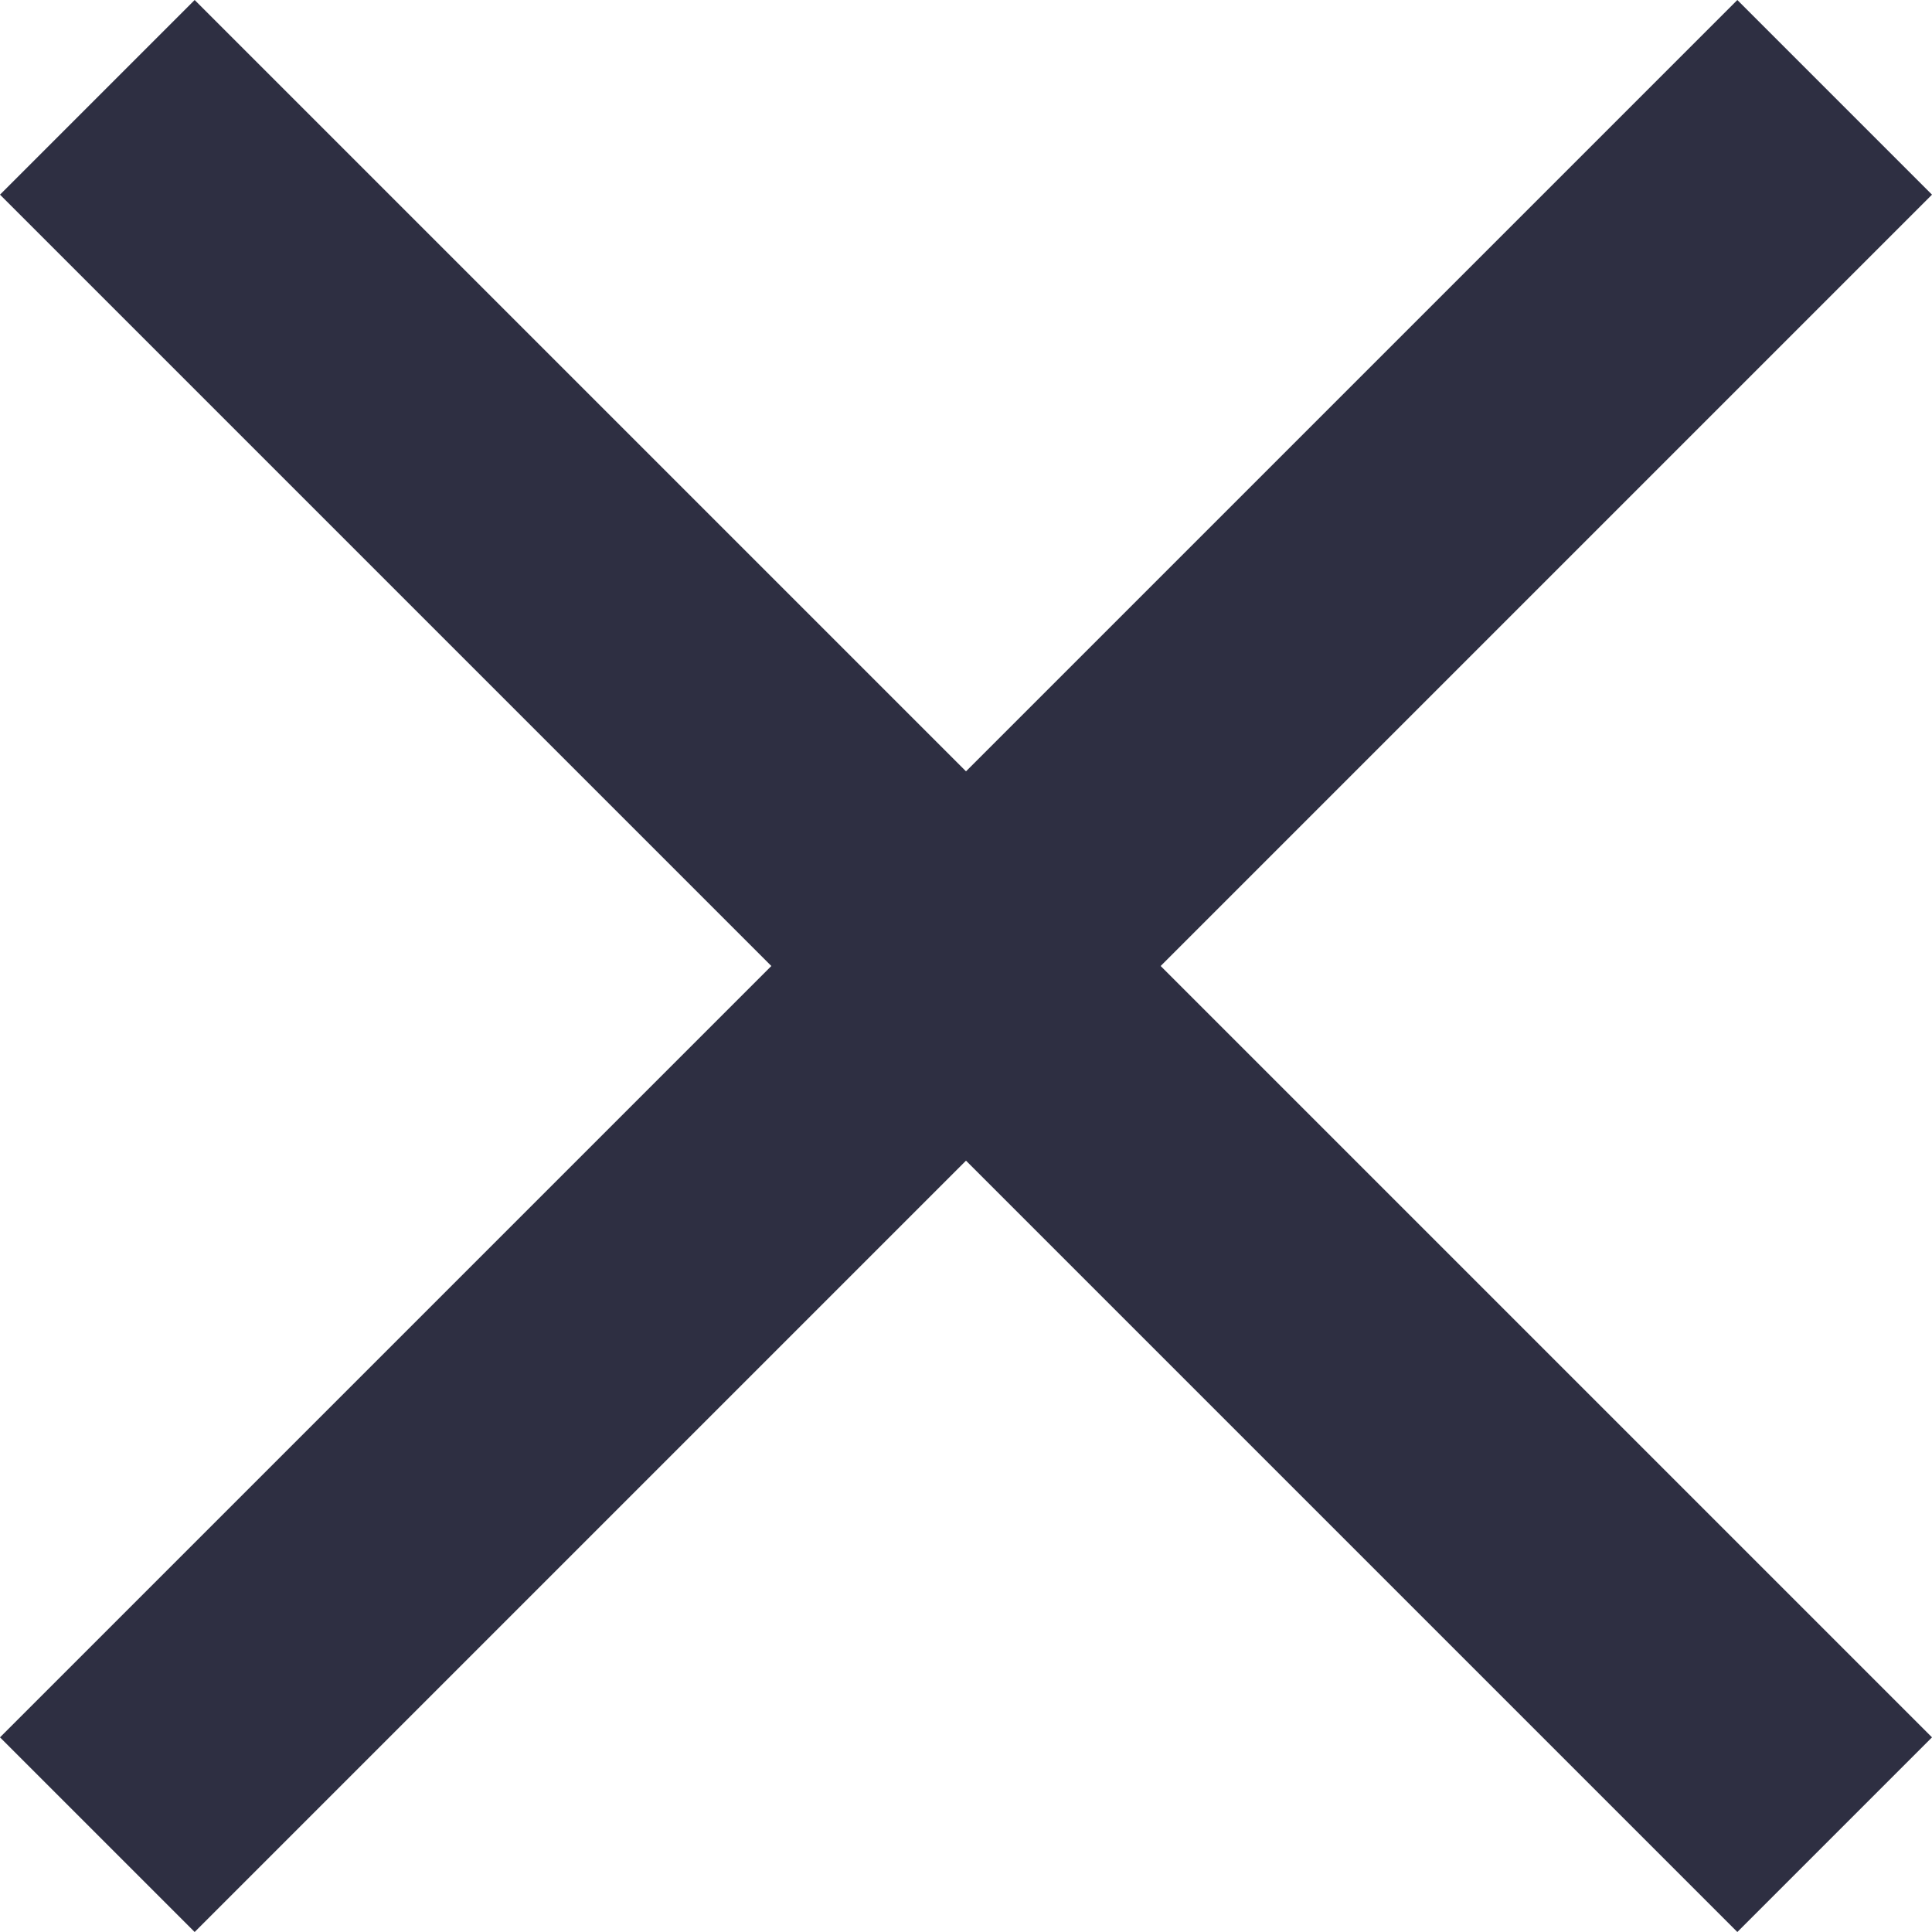
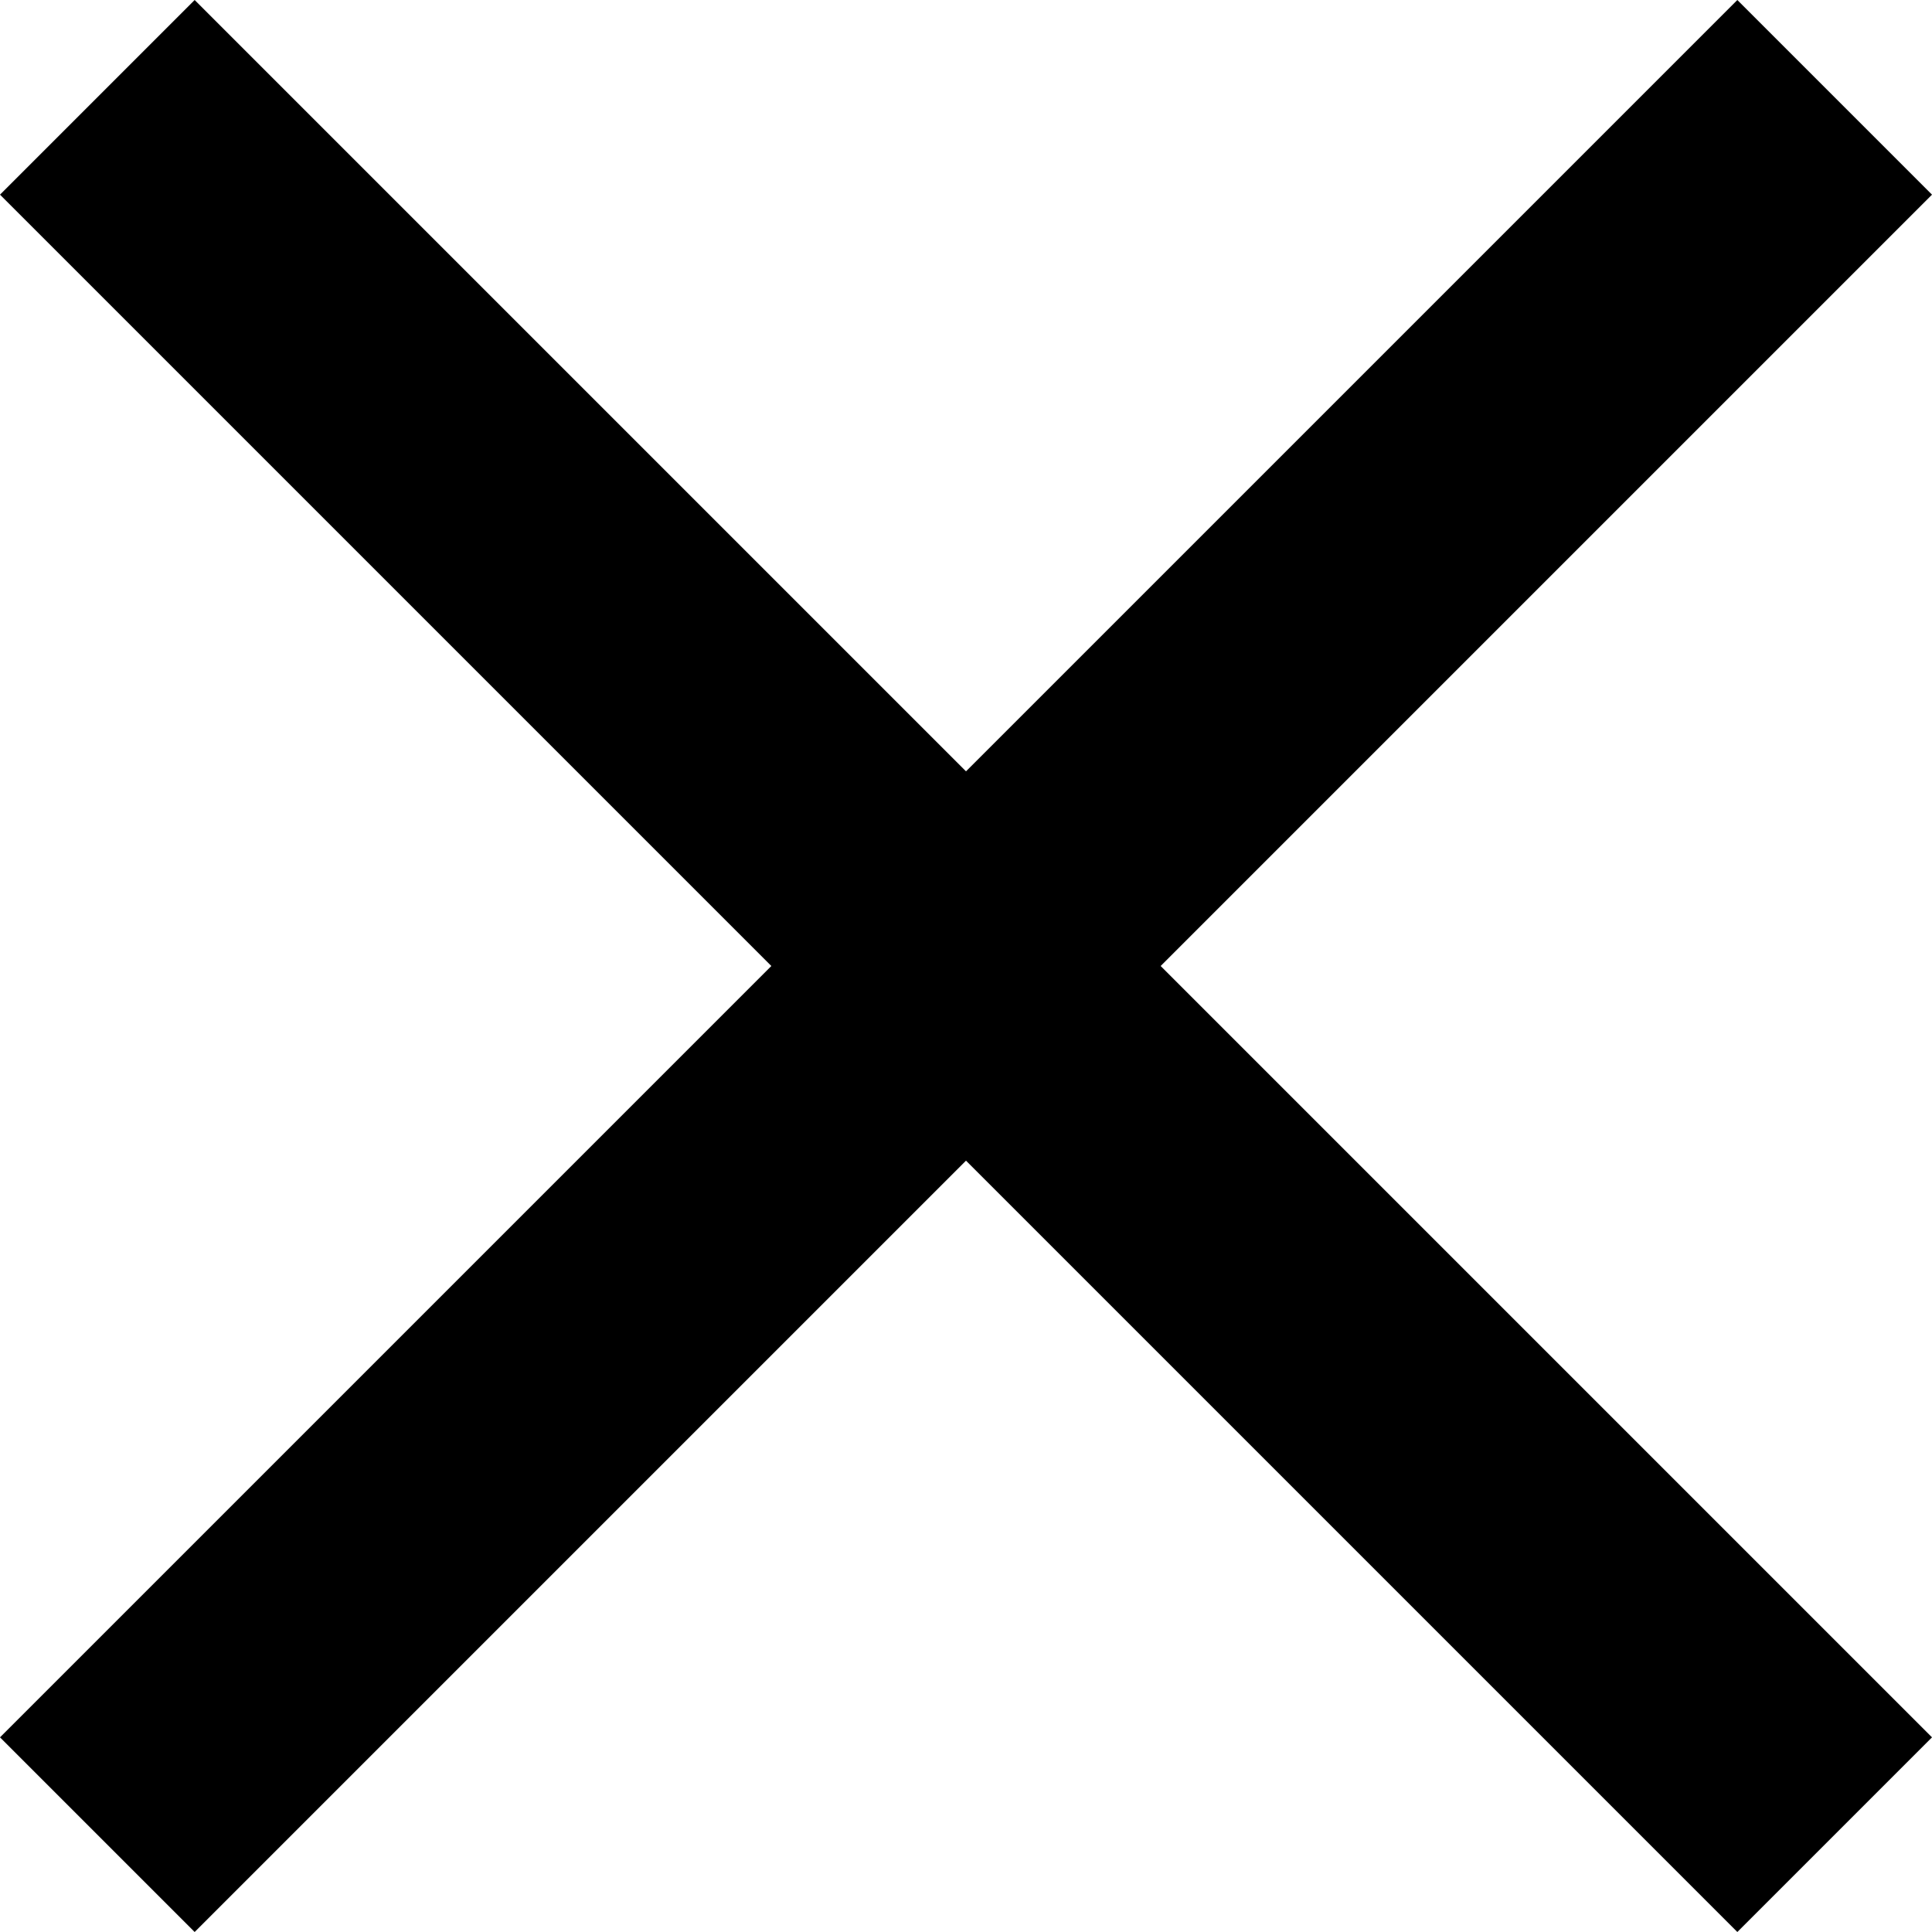
- <svg xmlns="http://www.w3.org/2000/svg" width="8" height="8" viewBox="0 0 8 8" fill="none">
-   <path id="Vector" d="M8 0.806L7.194 0L4 3.194L0.806 0L0 0.806L3.194 4L0 7.194L0.806 8L4 4.806L7.194 8L8 7.194L4.806 4L8 0.806Z" fill="#2E2F42" />
+ <svg xmlns="http://www.w3.org/2000/svg" width="8" height="8" viewBox="0 0 8 8">
+   <path id="Vector" d="M8 0.806L7.194 0L4 3.194L0.806 0L0 0.806L3.194 4L0 7.194L0.806 8L4 4.806L7.194 8L8 7.194L4.806 4L8 0.806Z" />
</svg>
